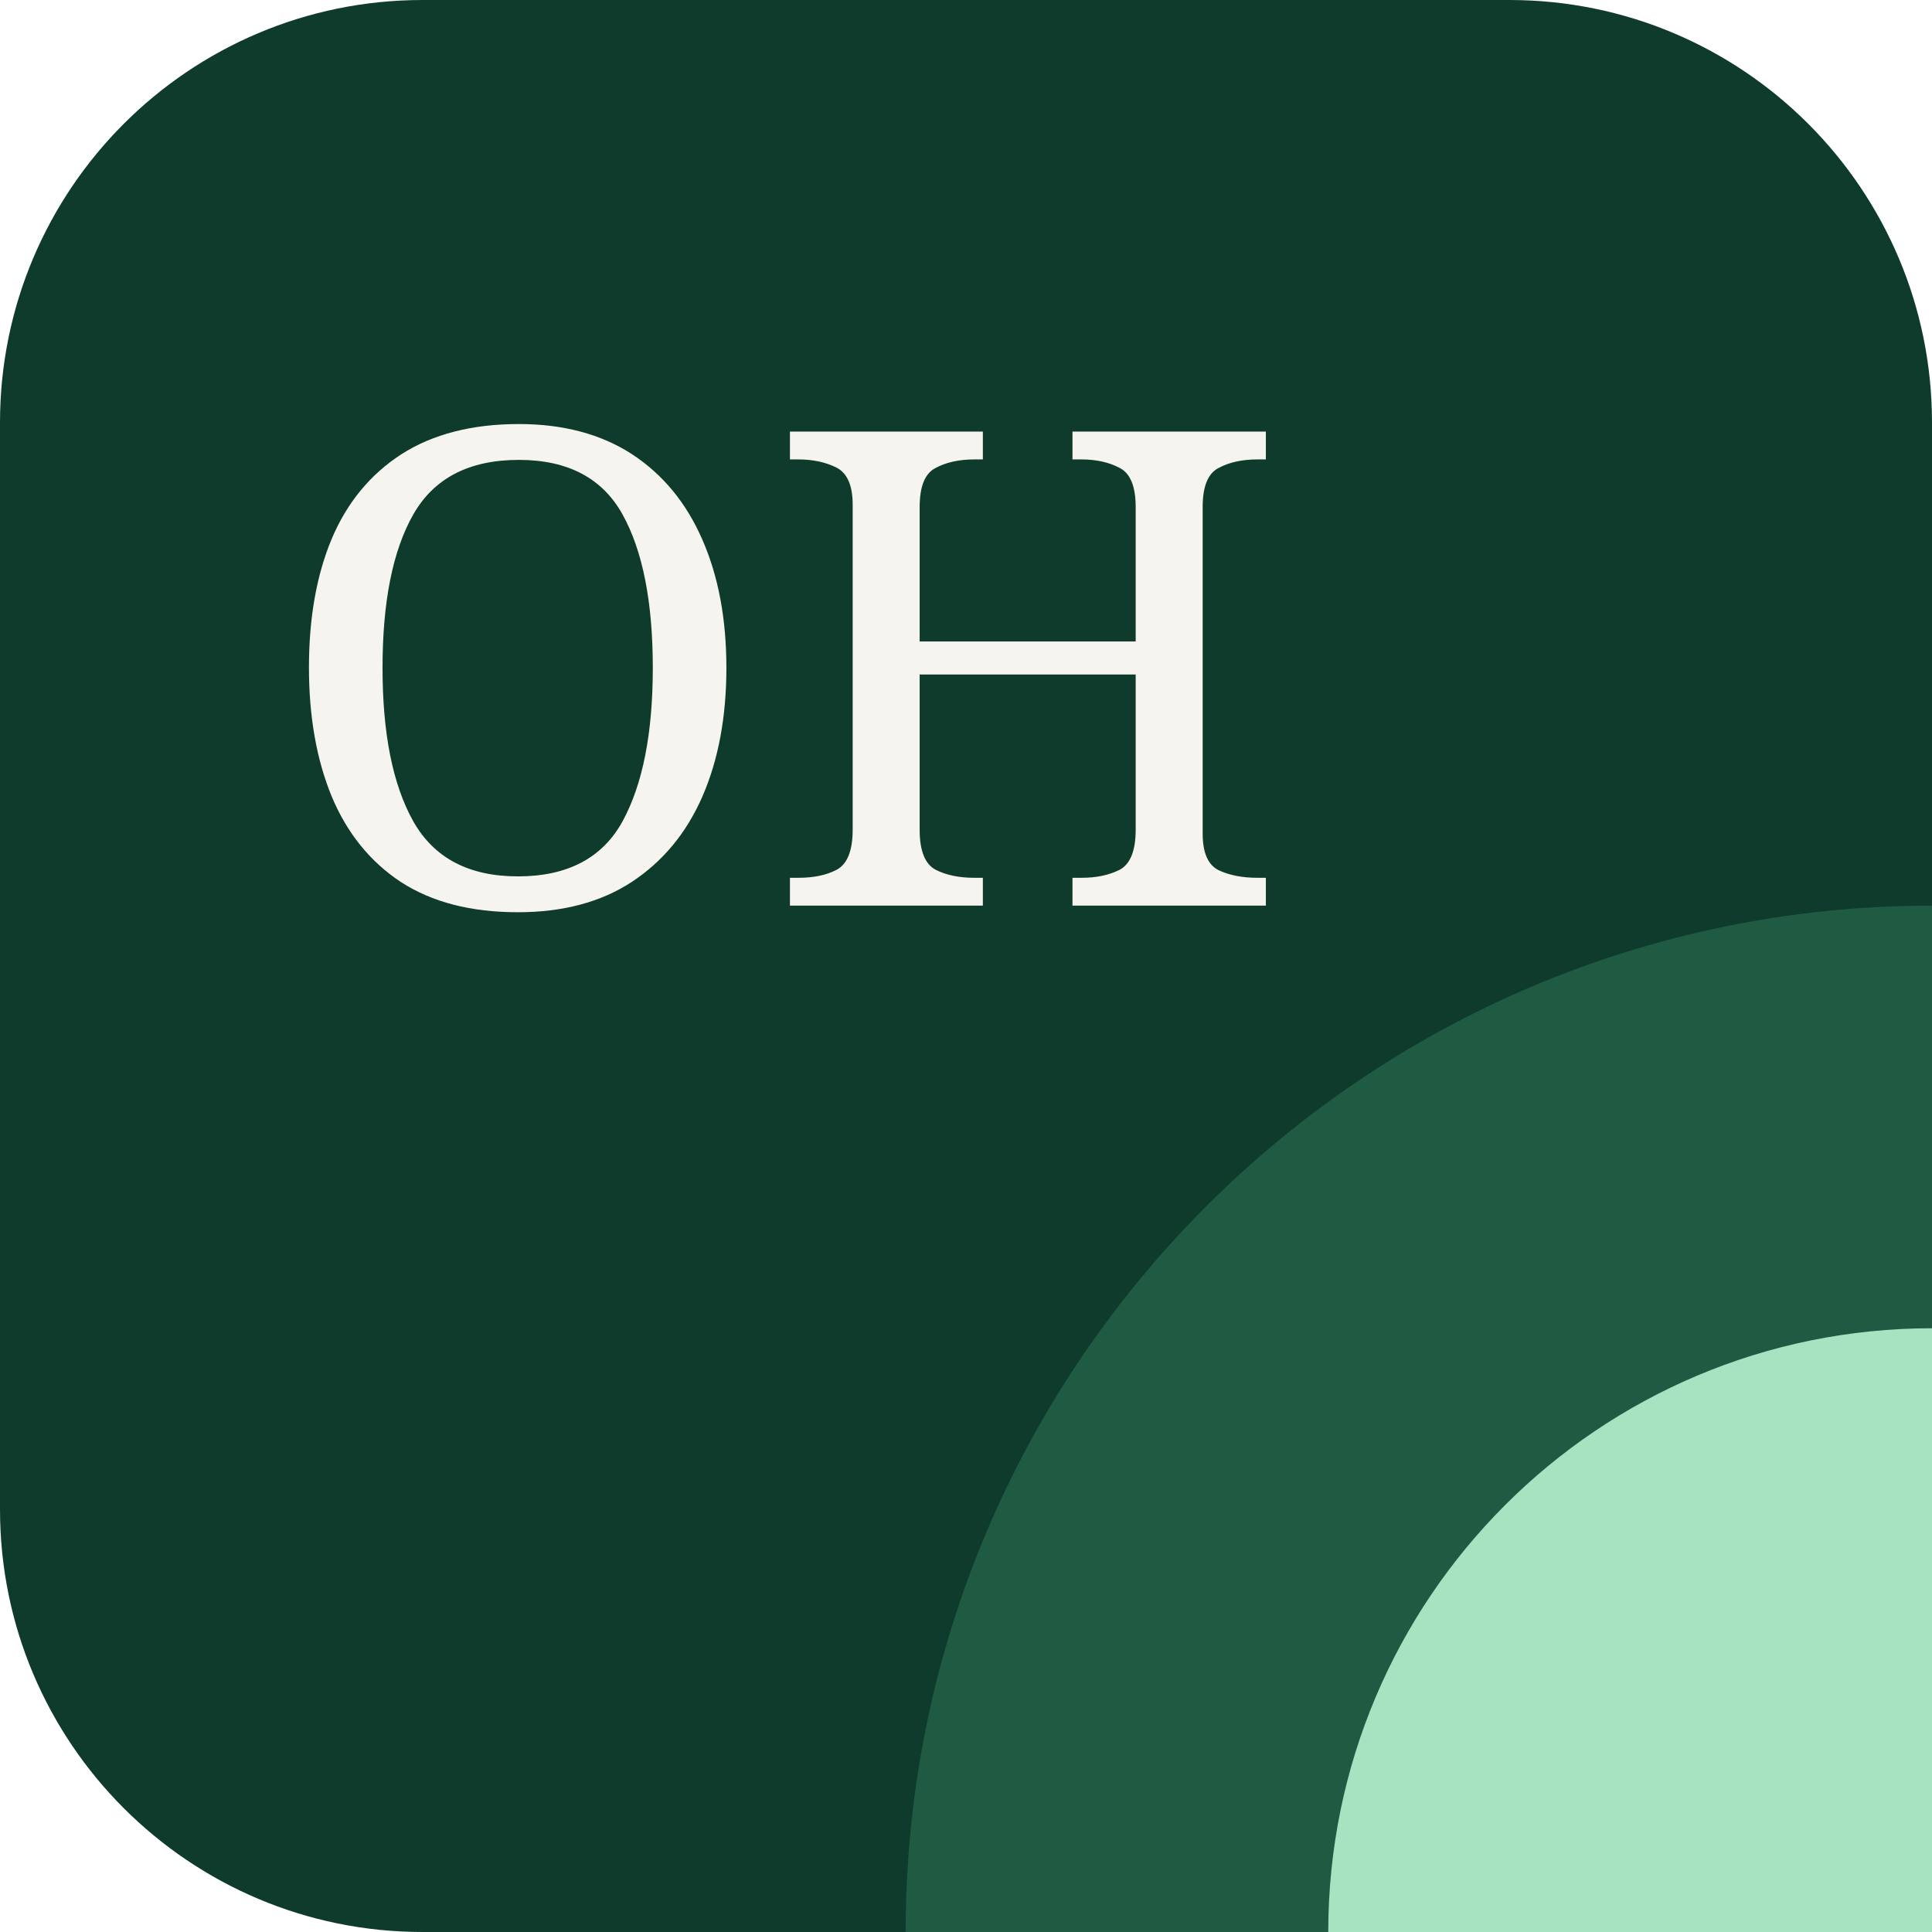
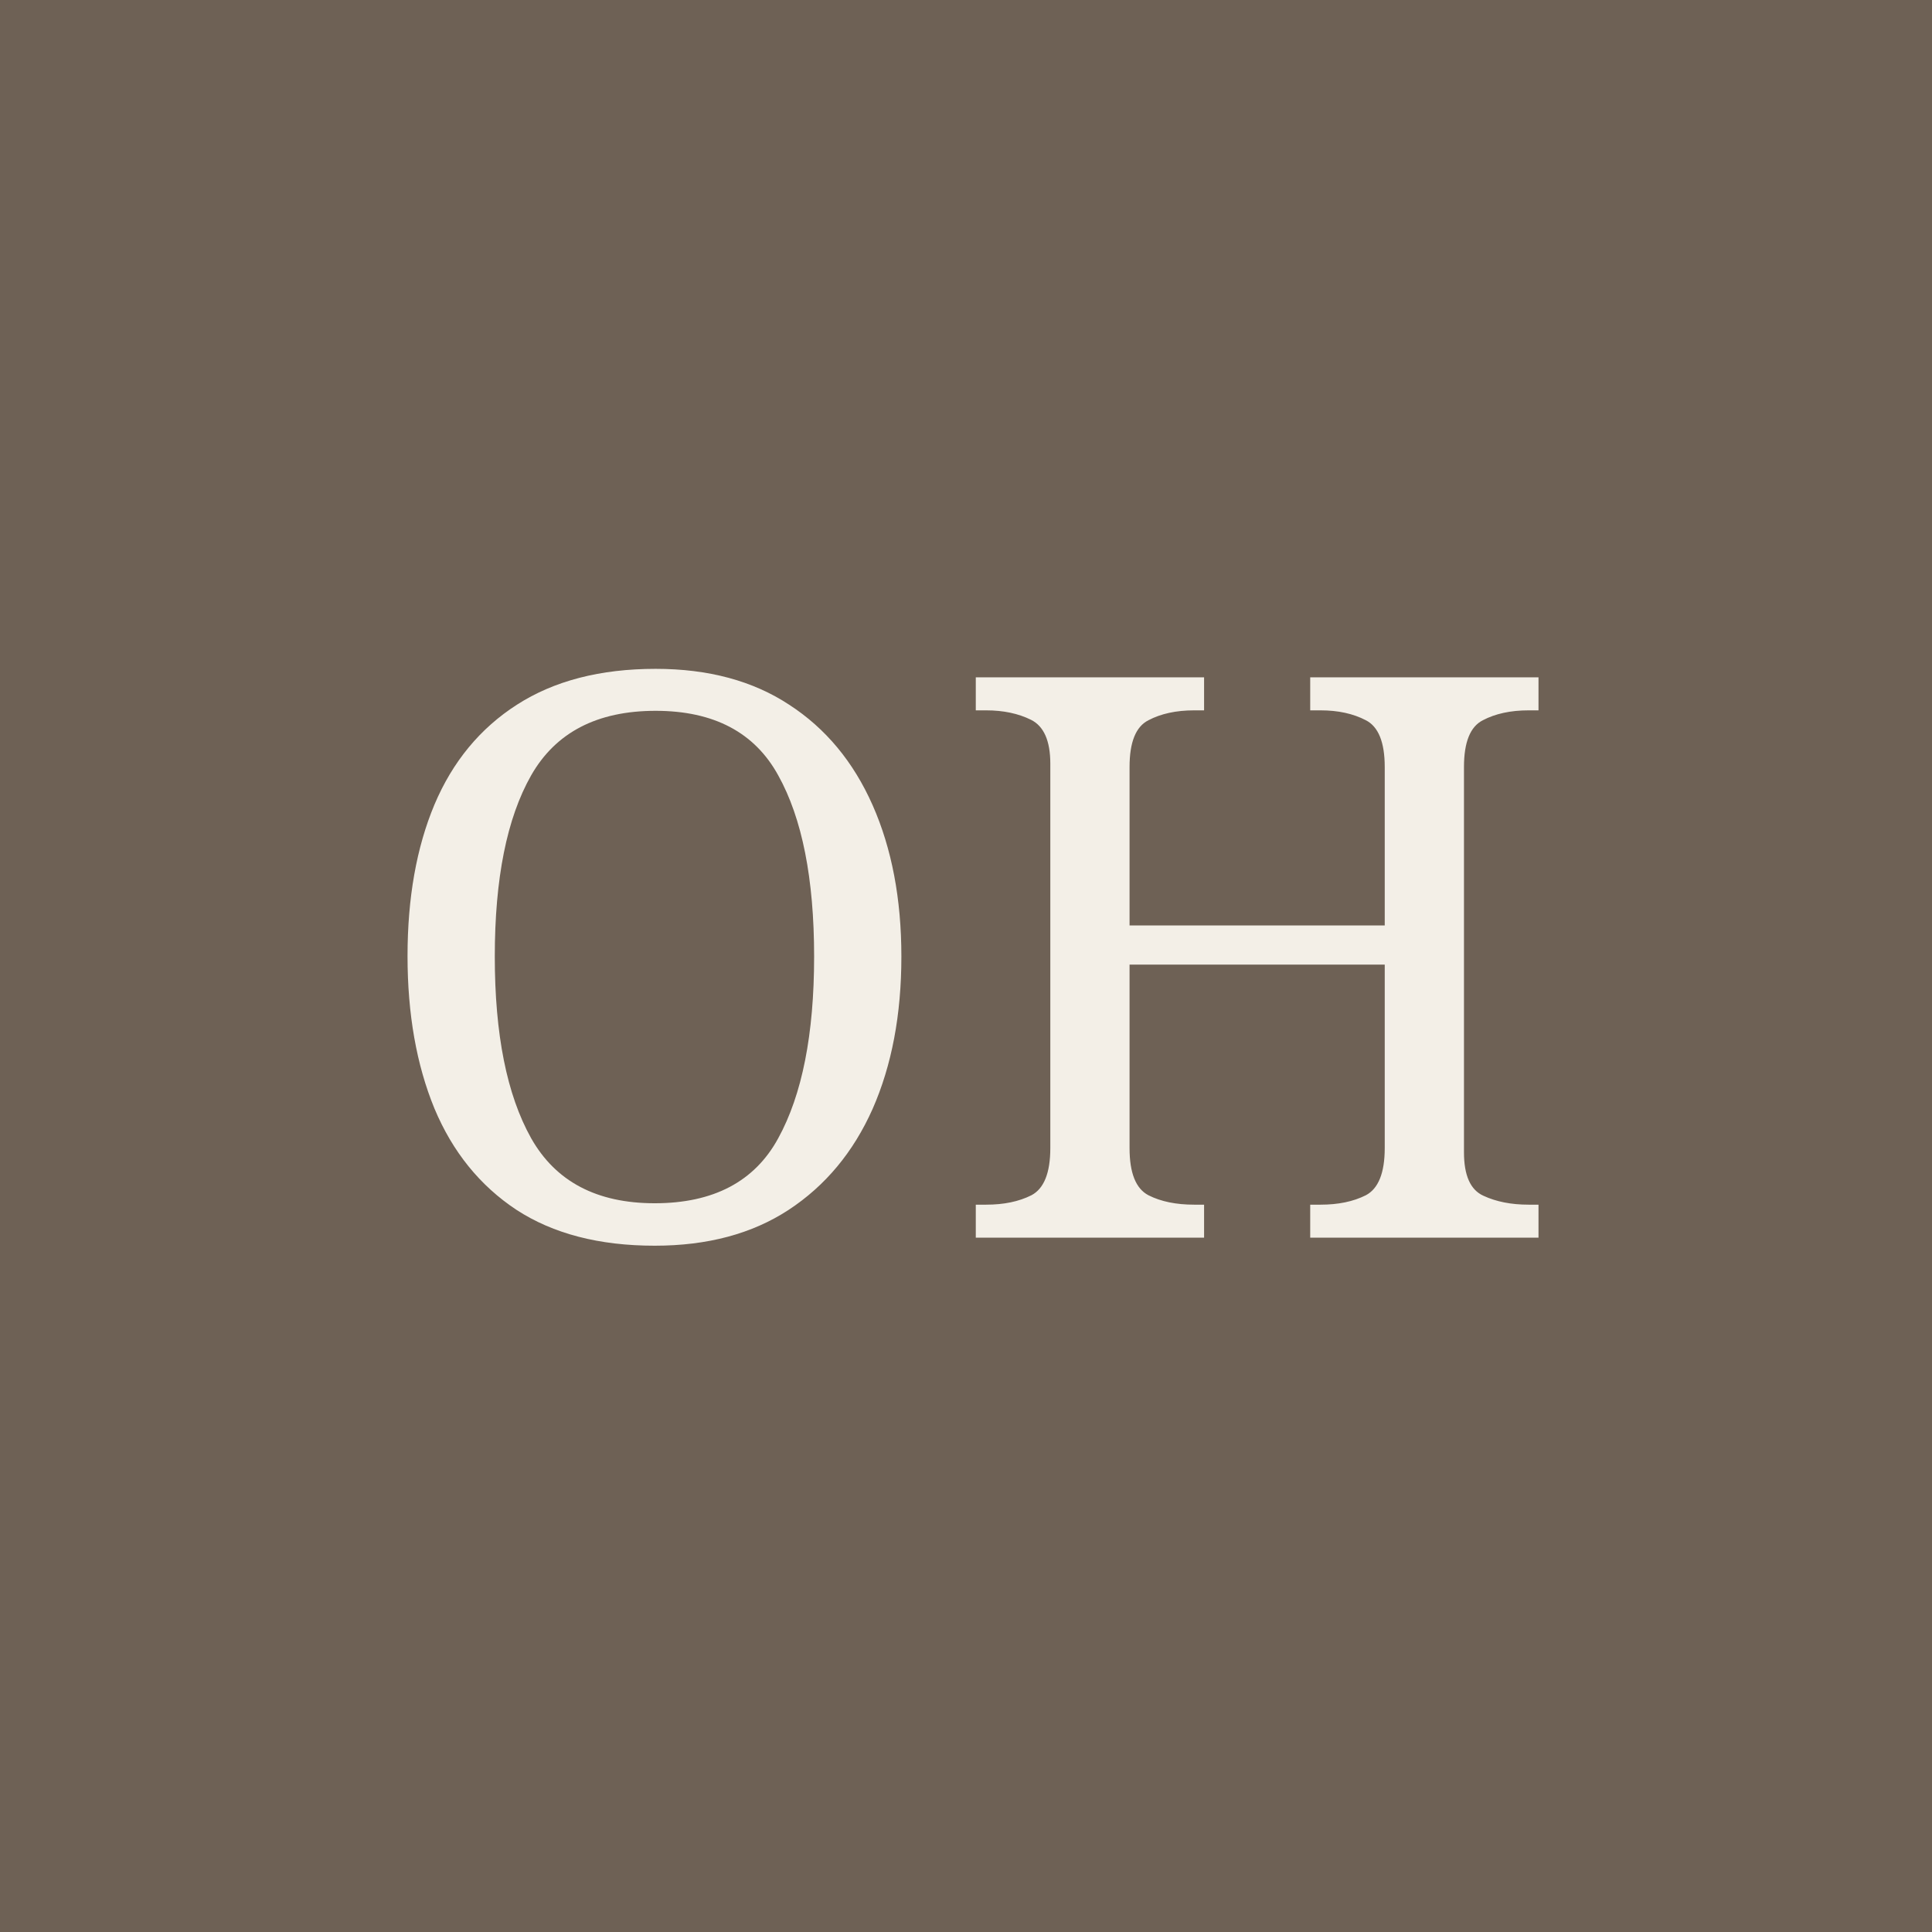
<svg xmlns="http://www.w3.org/2000/svg" viewBox="0 0 64 64">
-   <rect width="64" height="64" rx="14" fill="#0e3b2c" />
-   <circle cx="64" cy="64" r="34" fill="#1f5a43" />
-   <circle cx="64" cy="64" r="20" fill="#a5e3c1" />
-   <text x="9" y="30" font-family="Georgia, serif" font-size="22" fill="#f6f4ee">OH</text>
+   <rect width="64" height="64" fill="#6e6155" />
+   <text x="32" y="41" text-anchor="middle" font-family="Georgia, serif" font-size="26" fill="#f3efe7">OH</text>
</svg>
